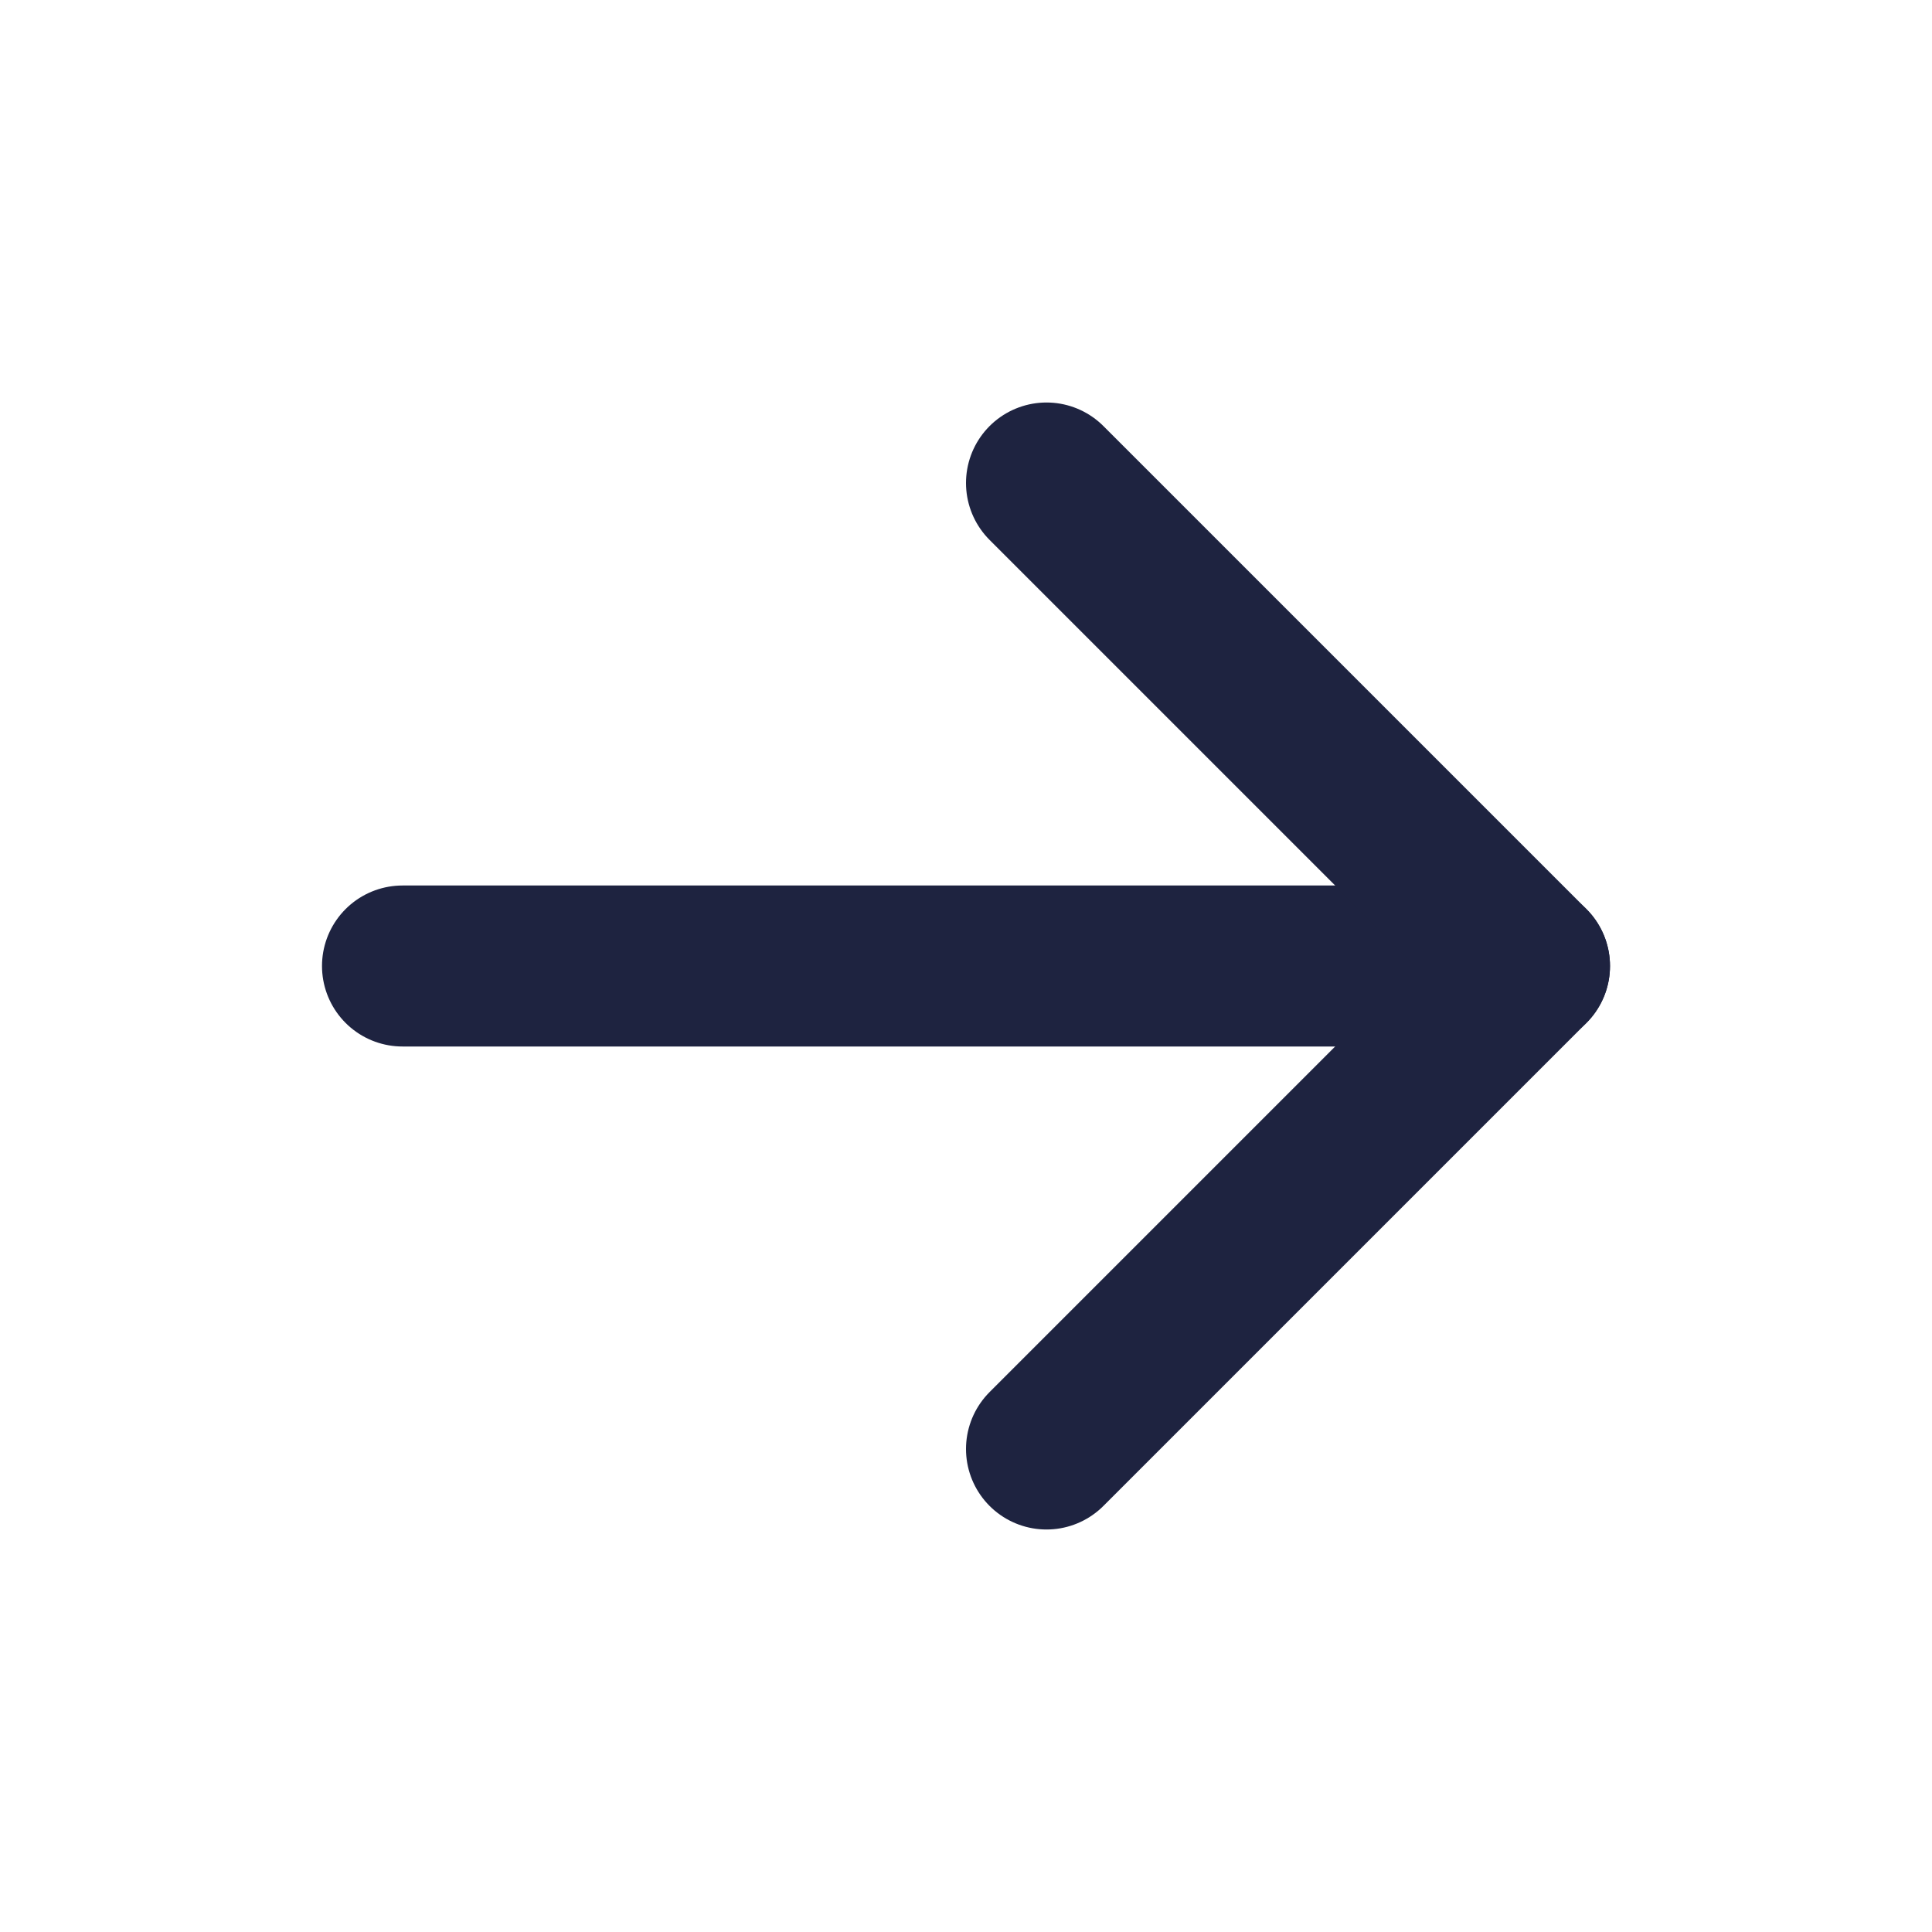
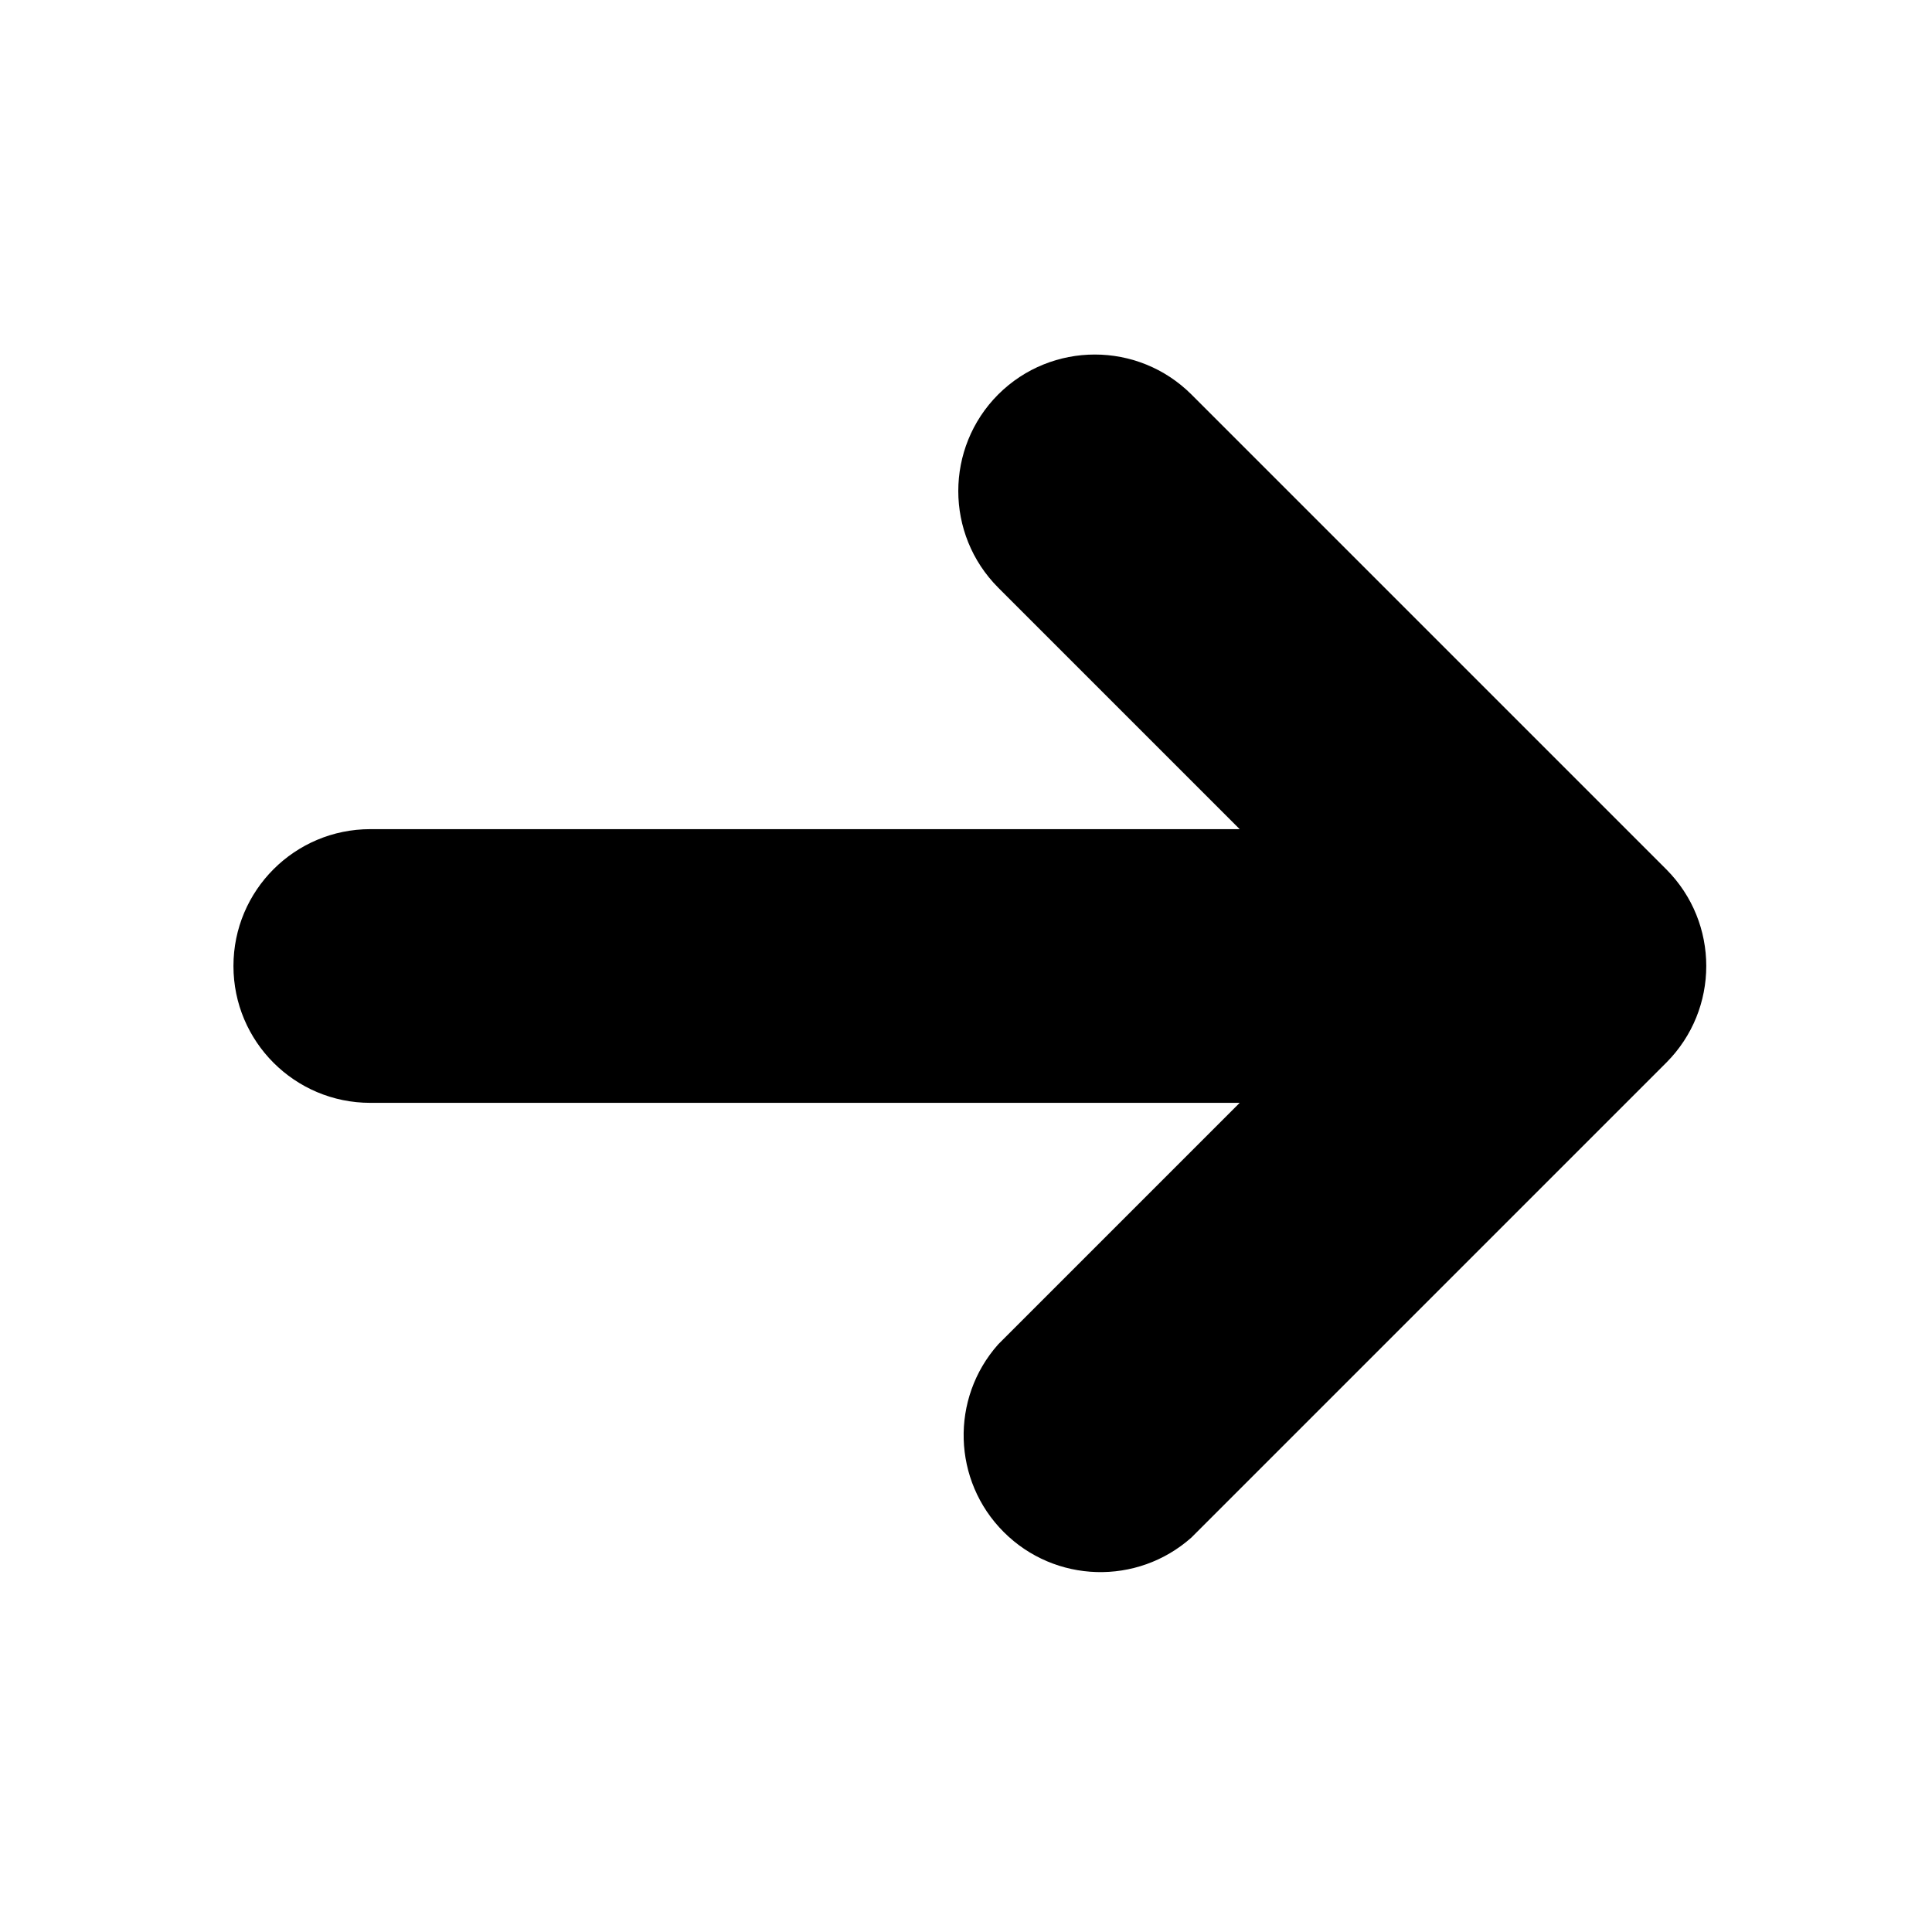
- <svg xmlns="http://www.w3.org/2000/svg" viewBox="0 0 24 24" fill="none" stroke="#1E2340" stroke-width="2" stroke-linecap="round" stroke-linejoin="round" role="img" aria-label="Arrow right">
-   <path d="M5 12h14" />
-   <path d="m13 6 6 6-6 6" />
+ <svg xmlns="http://www.w3.org/2000/svg" viewBox="0 0 24 24" fill="currentColor" role="img" aria-label="arrow-right">
+   <path d="M12.4 4.9a1.7 1.7 0 0 1 2.4 0l5.9 5.9a1.7 1.7 0 0 1 0 2.4l-5.9 5.9a1.7 1.7 0 0 1-2.4-2.4l3-3H4.6a1.7 1.7 0 0 1 0-3.4h10.8l-3-3a1.7 1.7 0 0 1 0-2.4z" />
</svg>
